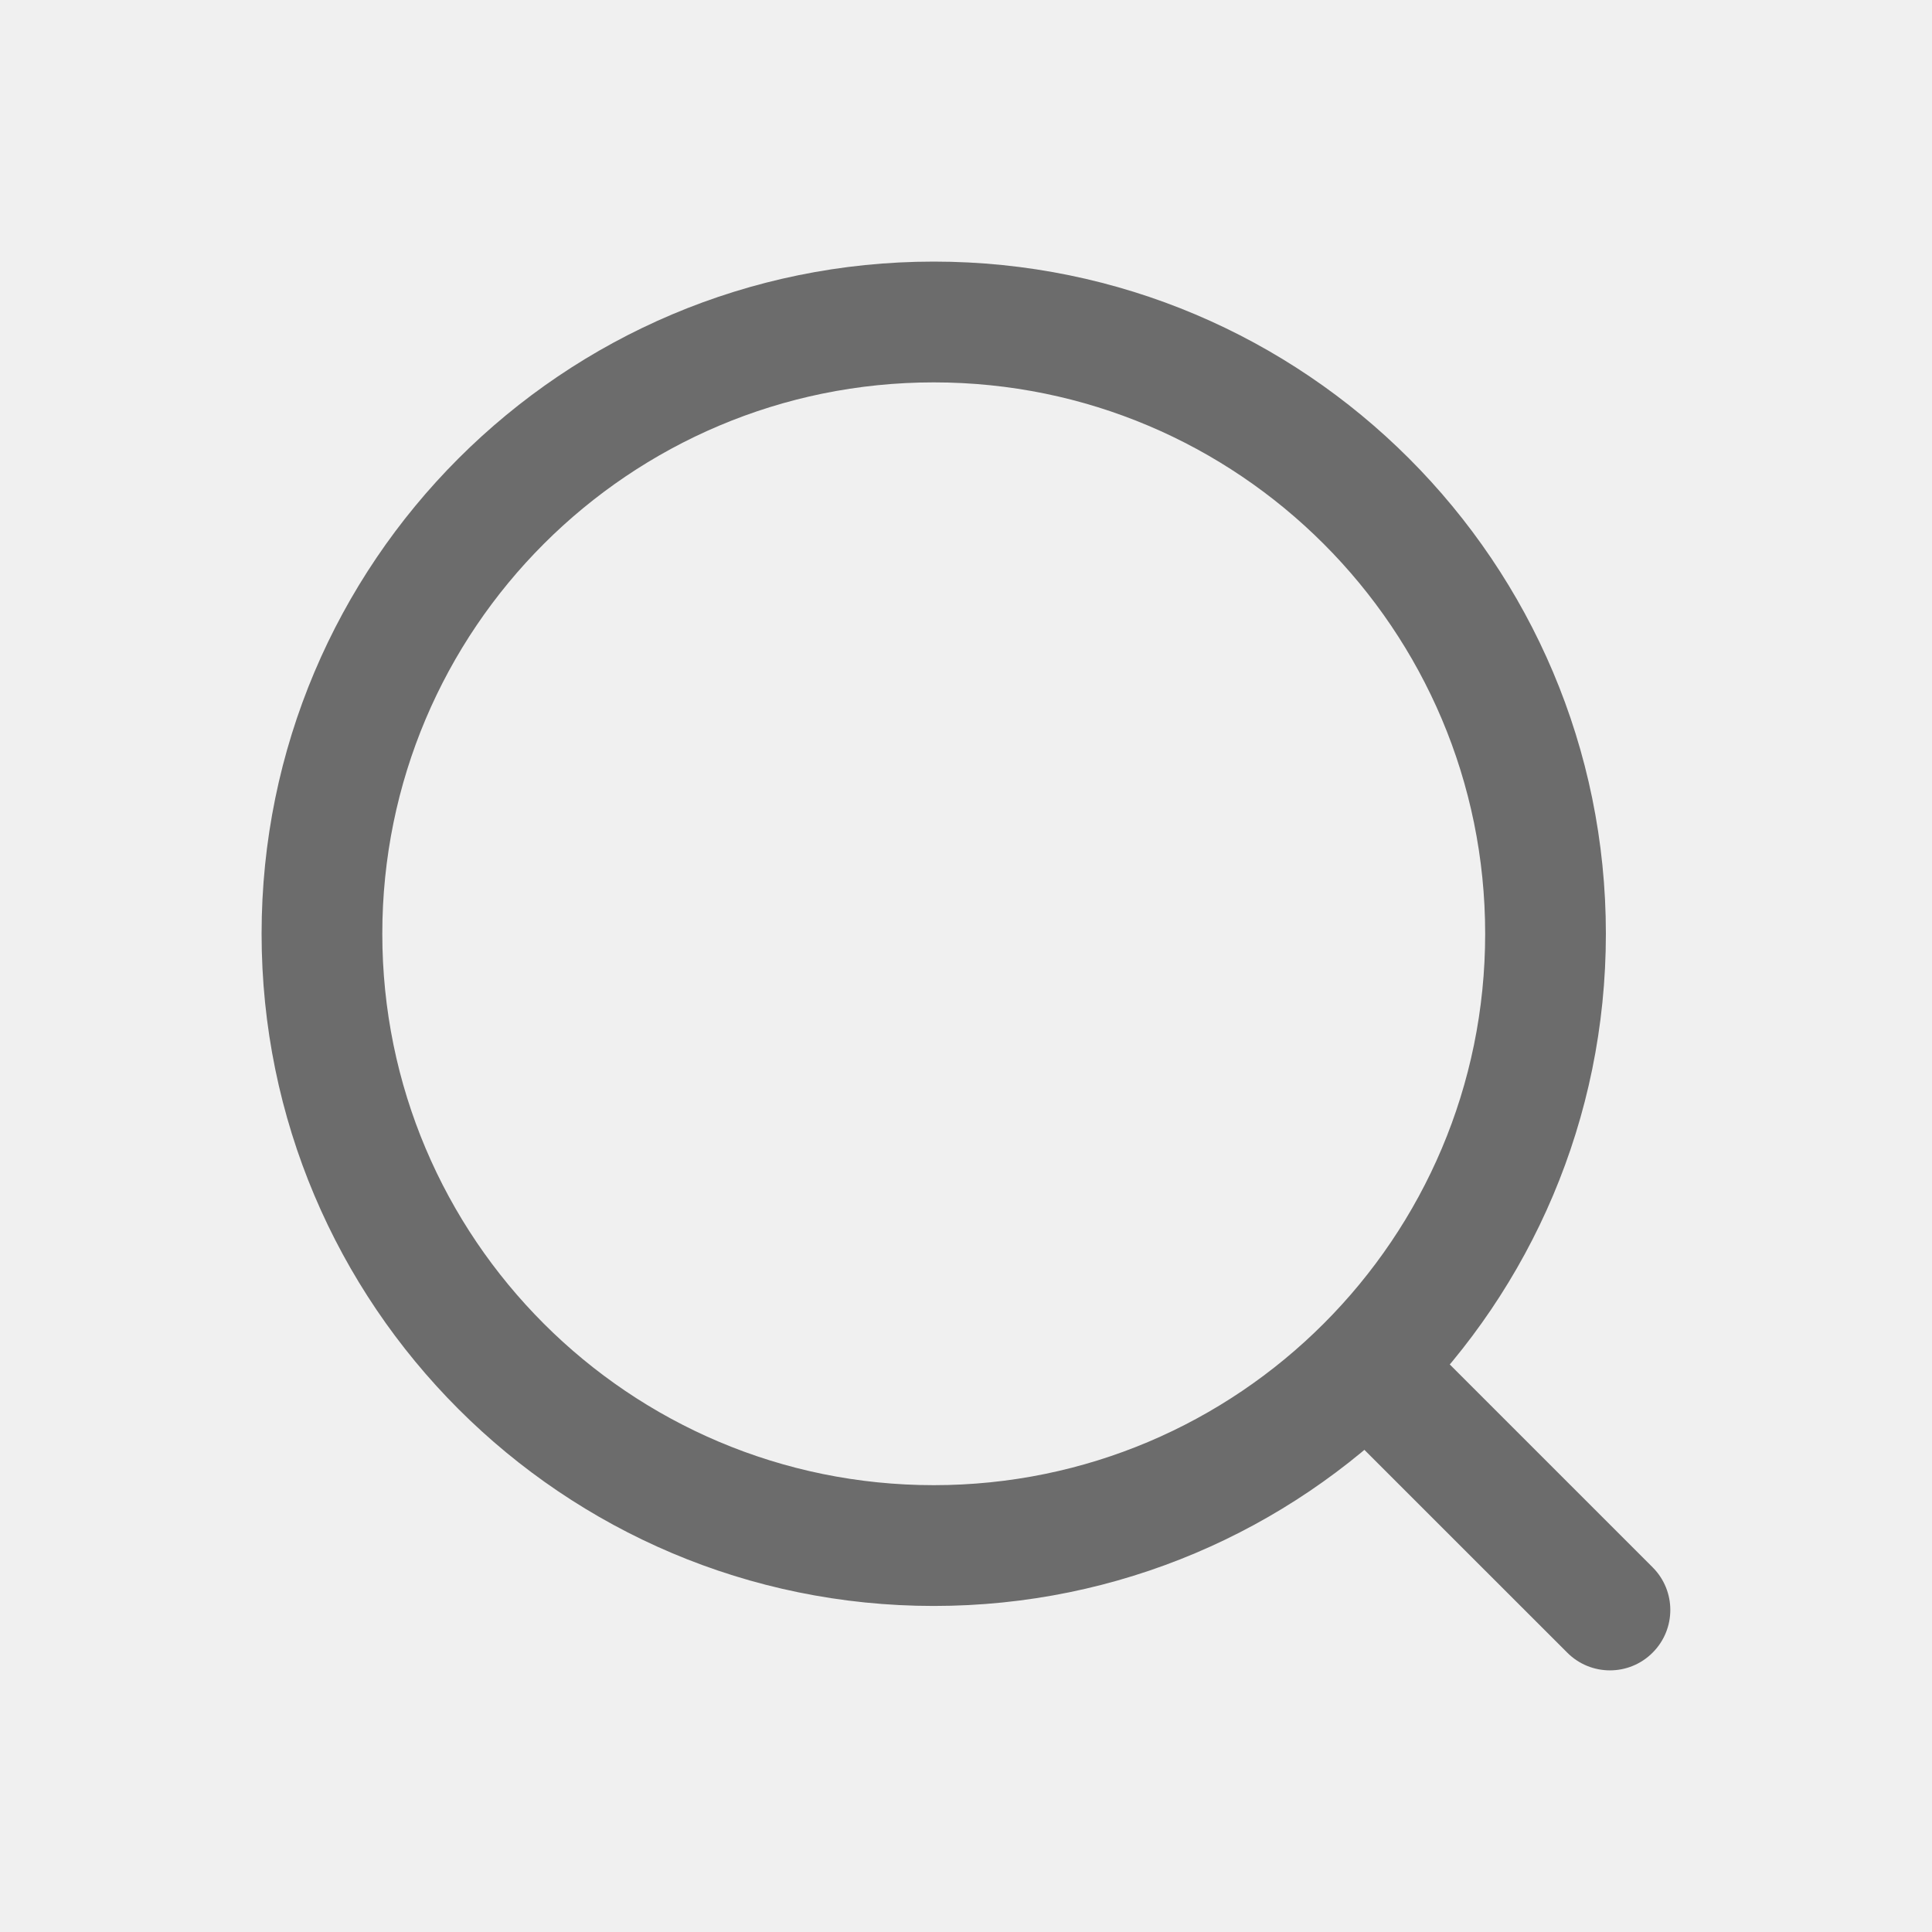
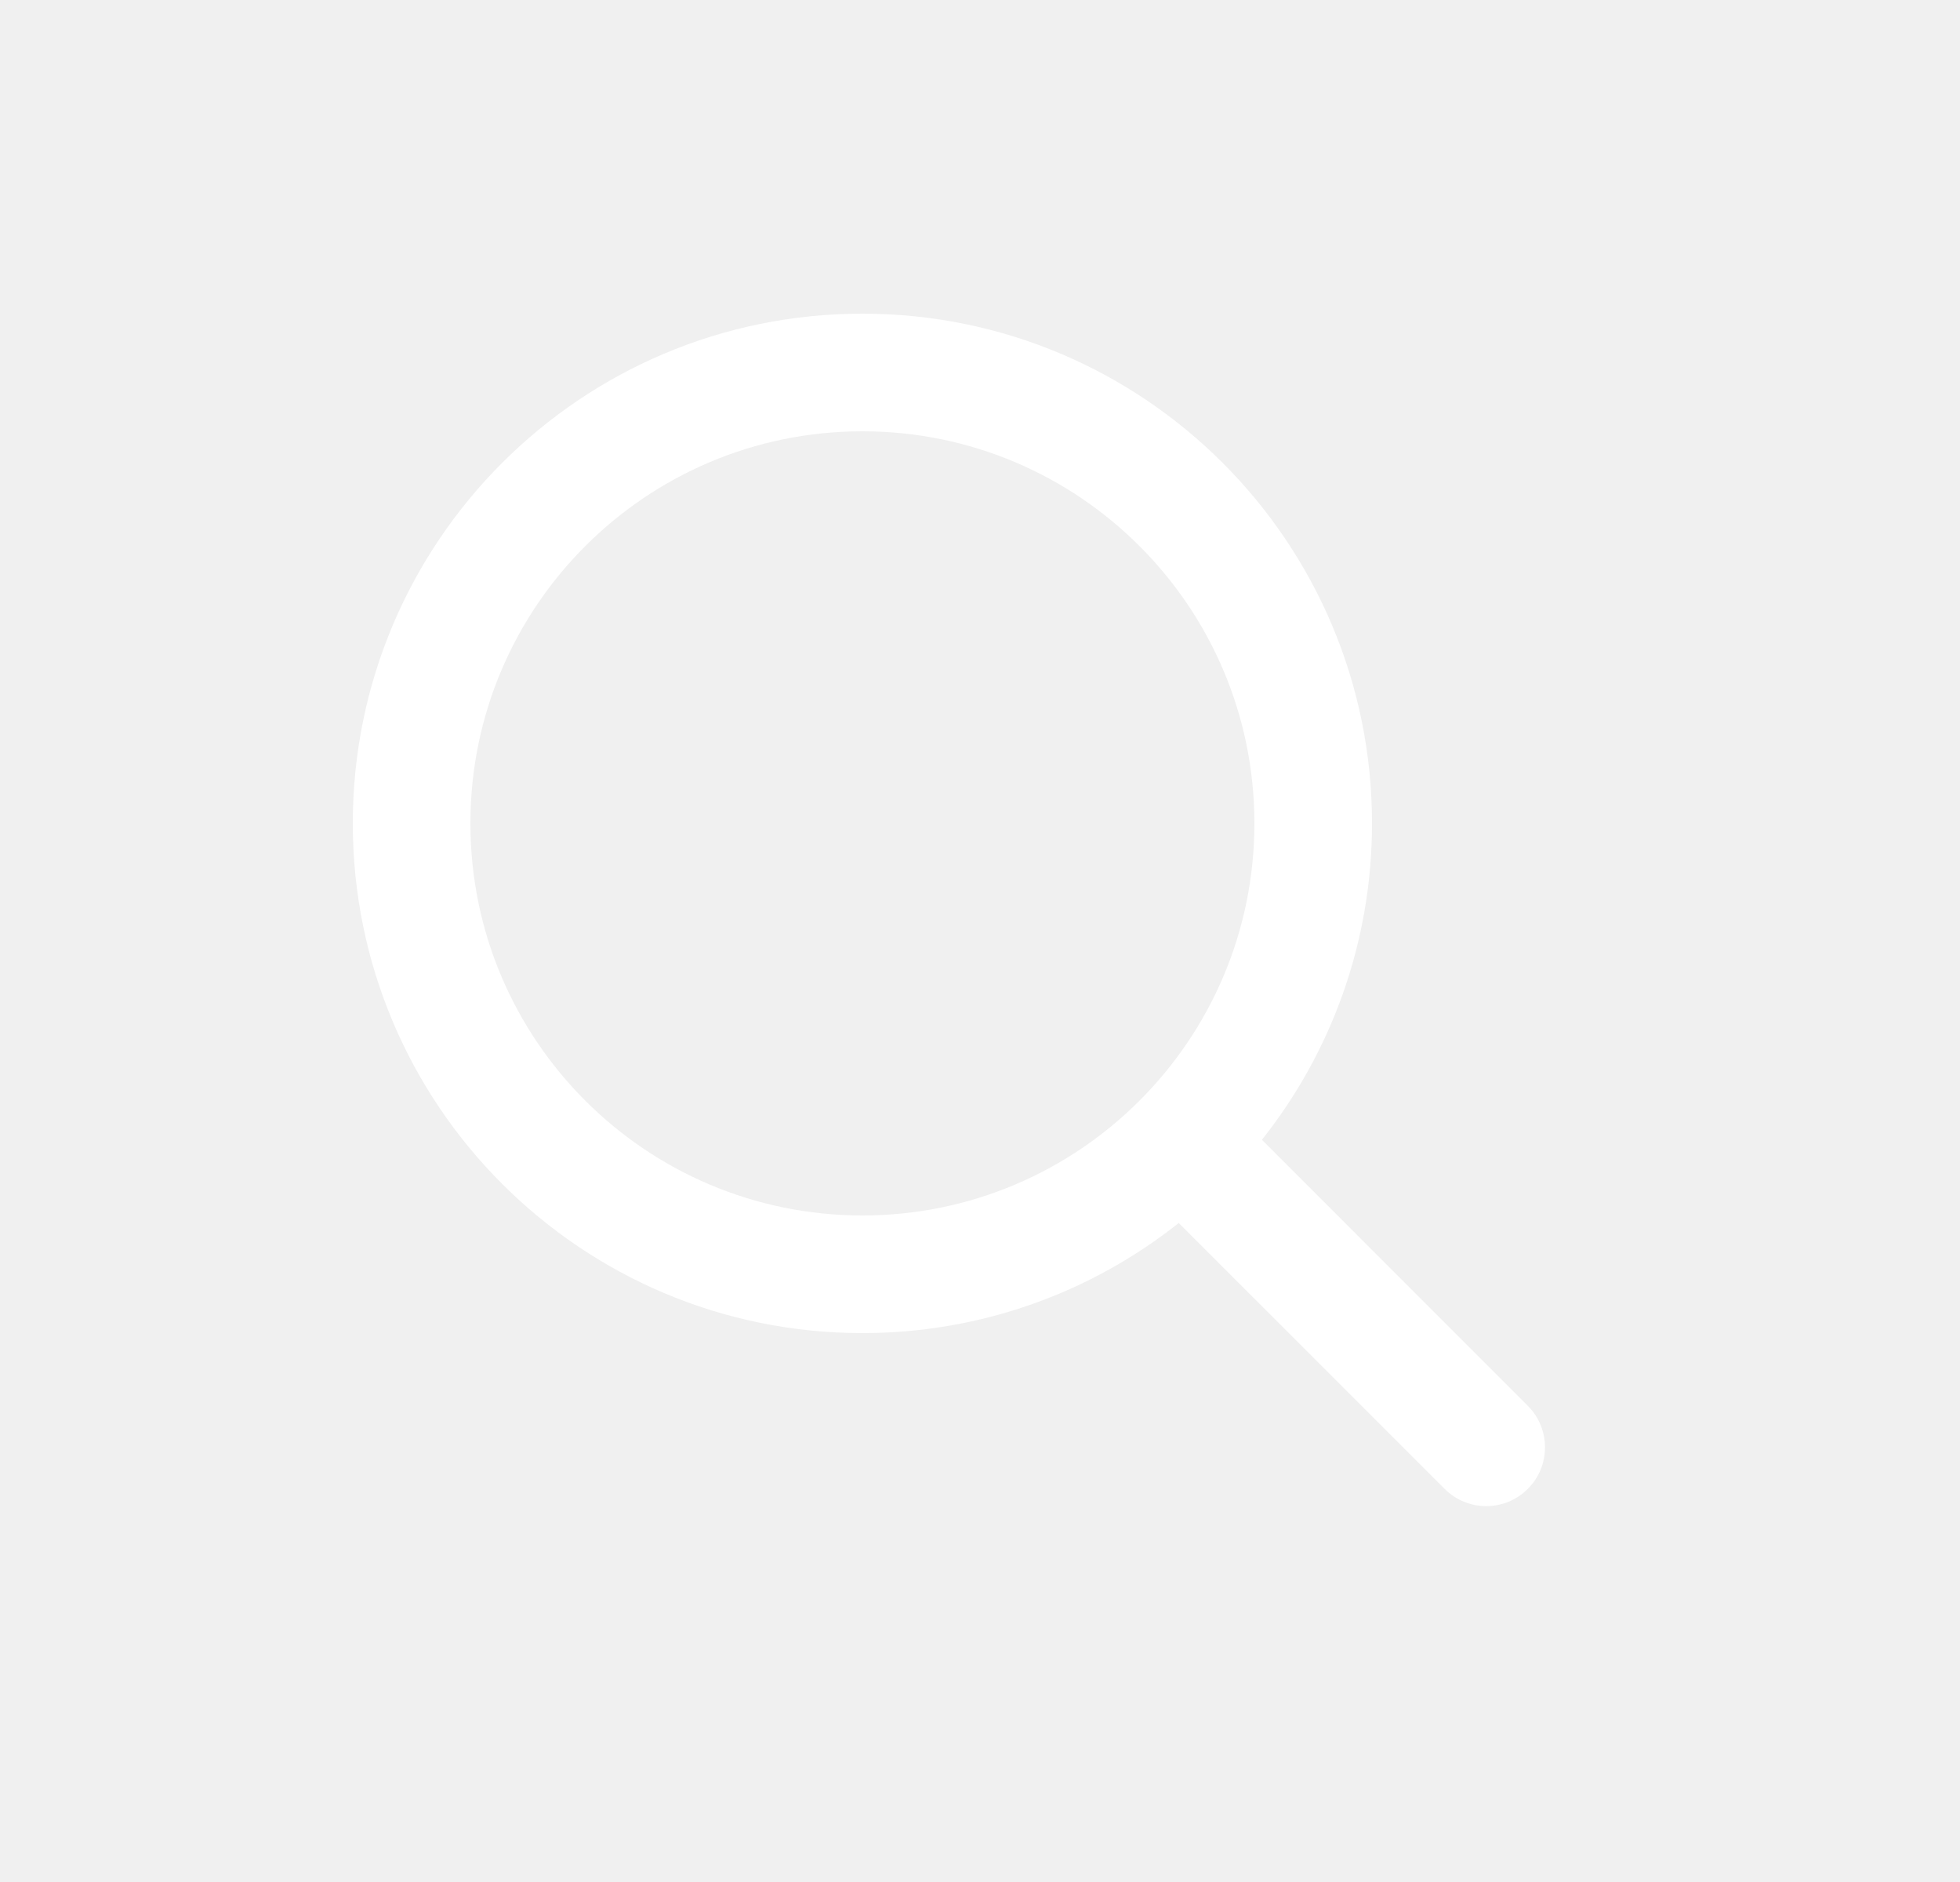
- <svg xmlns="http://www.w3.org/2000/svg" width="25" height="25" viewBox="0 0 25 25" fill="none">
-   <path d="M18.468 17.364C18.163 17.059 17.669 17.059 17.363 17.364C17.058 17.669 17.058 18.164 17.363 18.469L18.468 17.364ZM20.28 21.385C20.585 21.691 21.08 21.691 21.385 21.385C21.69 21.08 21.69 20.586 21.385 20.281L20.28 21.385ZM20.78 12.083C20.78 7.279 16.886 3.385 12.083 3.385V4.948C16.023 4.948 19.218 8.142 19.218 12.083H20.78ZM12.083 3.385C7.279 3.385 3.385 7.279 3.385 12.083H4.947C4.947 8.142 8.142 4.948 12.083 4.948V3.385ZM3.385 12.083C3.385 16.887 7.279 20.781 12.083 20.781V19.218C8.142 19.218 4.947 16.024 4.947 12.083H3.385ZM12.083 20.781C16.886 20.781 20.78 16.887 20.78 12.083H19.218C19.218 16.024 16.023 19.218 12.083 19.218V20.781ZM17.363 18.469L20.28 21.385L21.385 20.281L18.468 17.364L17.363 18.469Z" fill="#6C6C6C" />
+ <svg xmlns="http://www.w3.org/2000/svg" width="25" height="24" viewBox="0 0 25 24" fill="none">
+   <path d="M11 4C14.59 4 17.5 6.91 17.5 10.5C17.5 12.025 16.975 13.427 16.096 14.535L19.487 17.927C19.78 18.22 19.78 18.695 19.487 18.987C19.195 19.28 18.72 19.28 18.427 18.987L15.035 15.596C13.927 16.475 12.525 17 11 17C7.41 17 4.5 14.09 4.5 10.5C4.5 6.91 7.41 4 11 4ZM11 5.5C8.239 5.5 6 7.739 6 10.5C6 13.261 8.239 15.5 11 15.5C13.761 15.5 16 13.261 16 10.5C16 7.739 13.761 5.5 11 5.5Z" fill="white" />
</svg>
